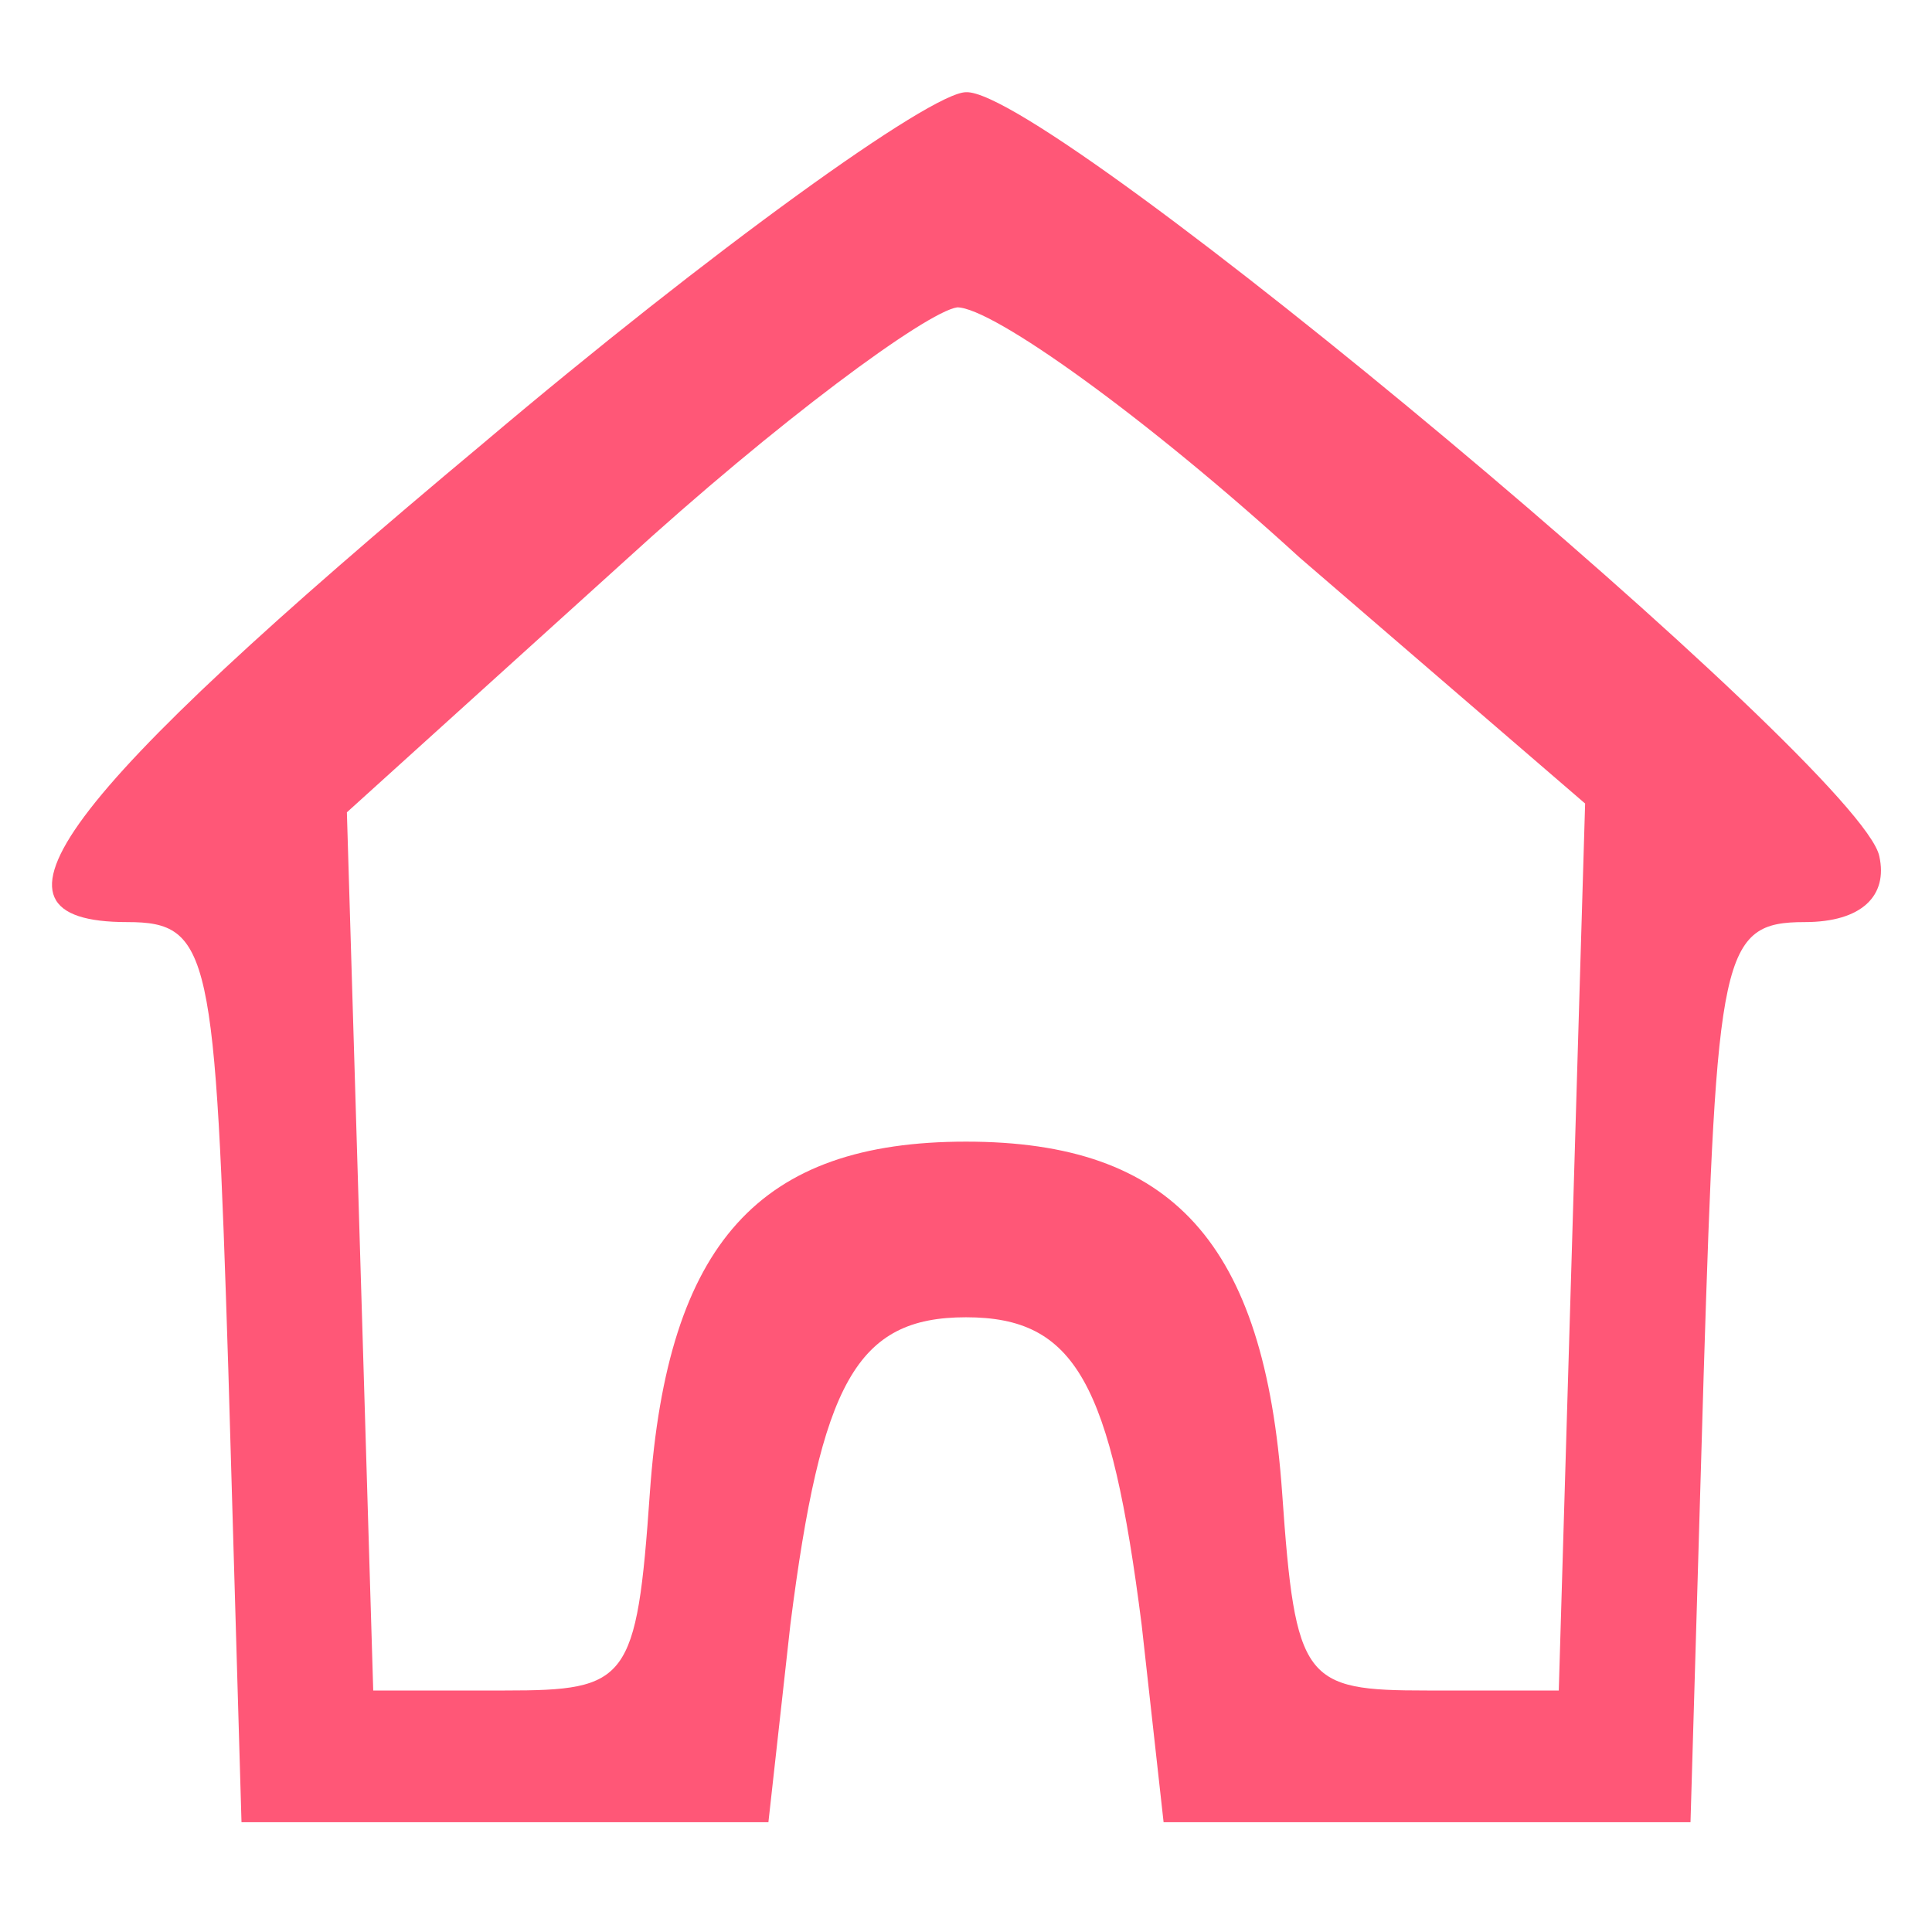
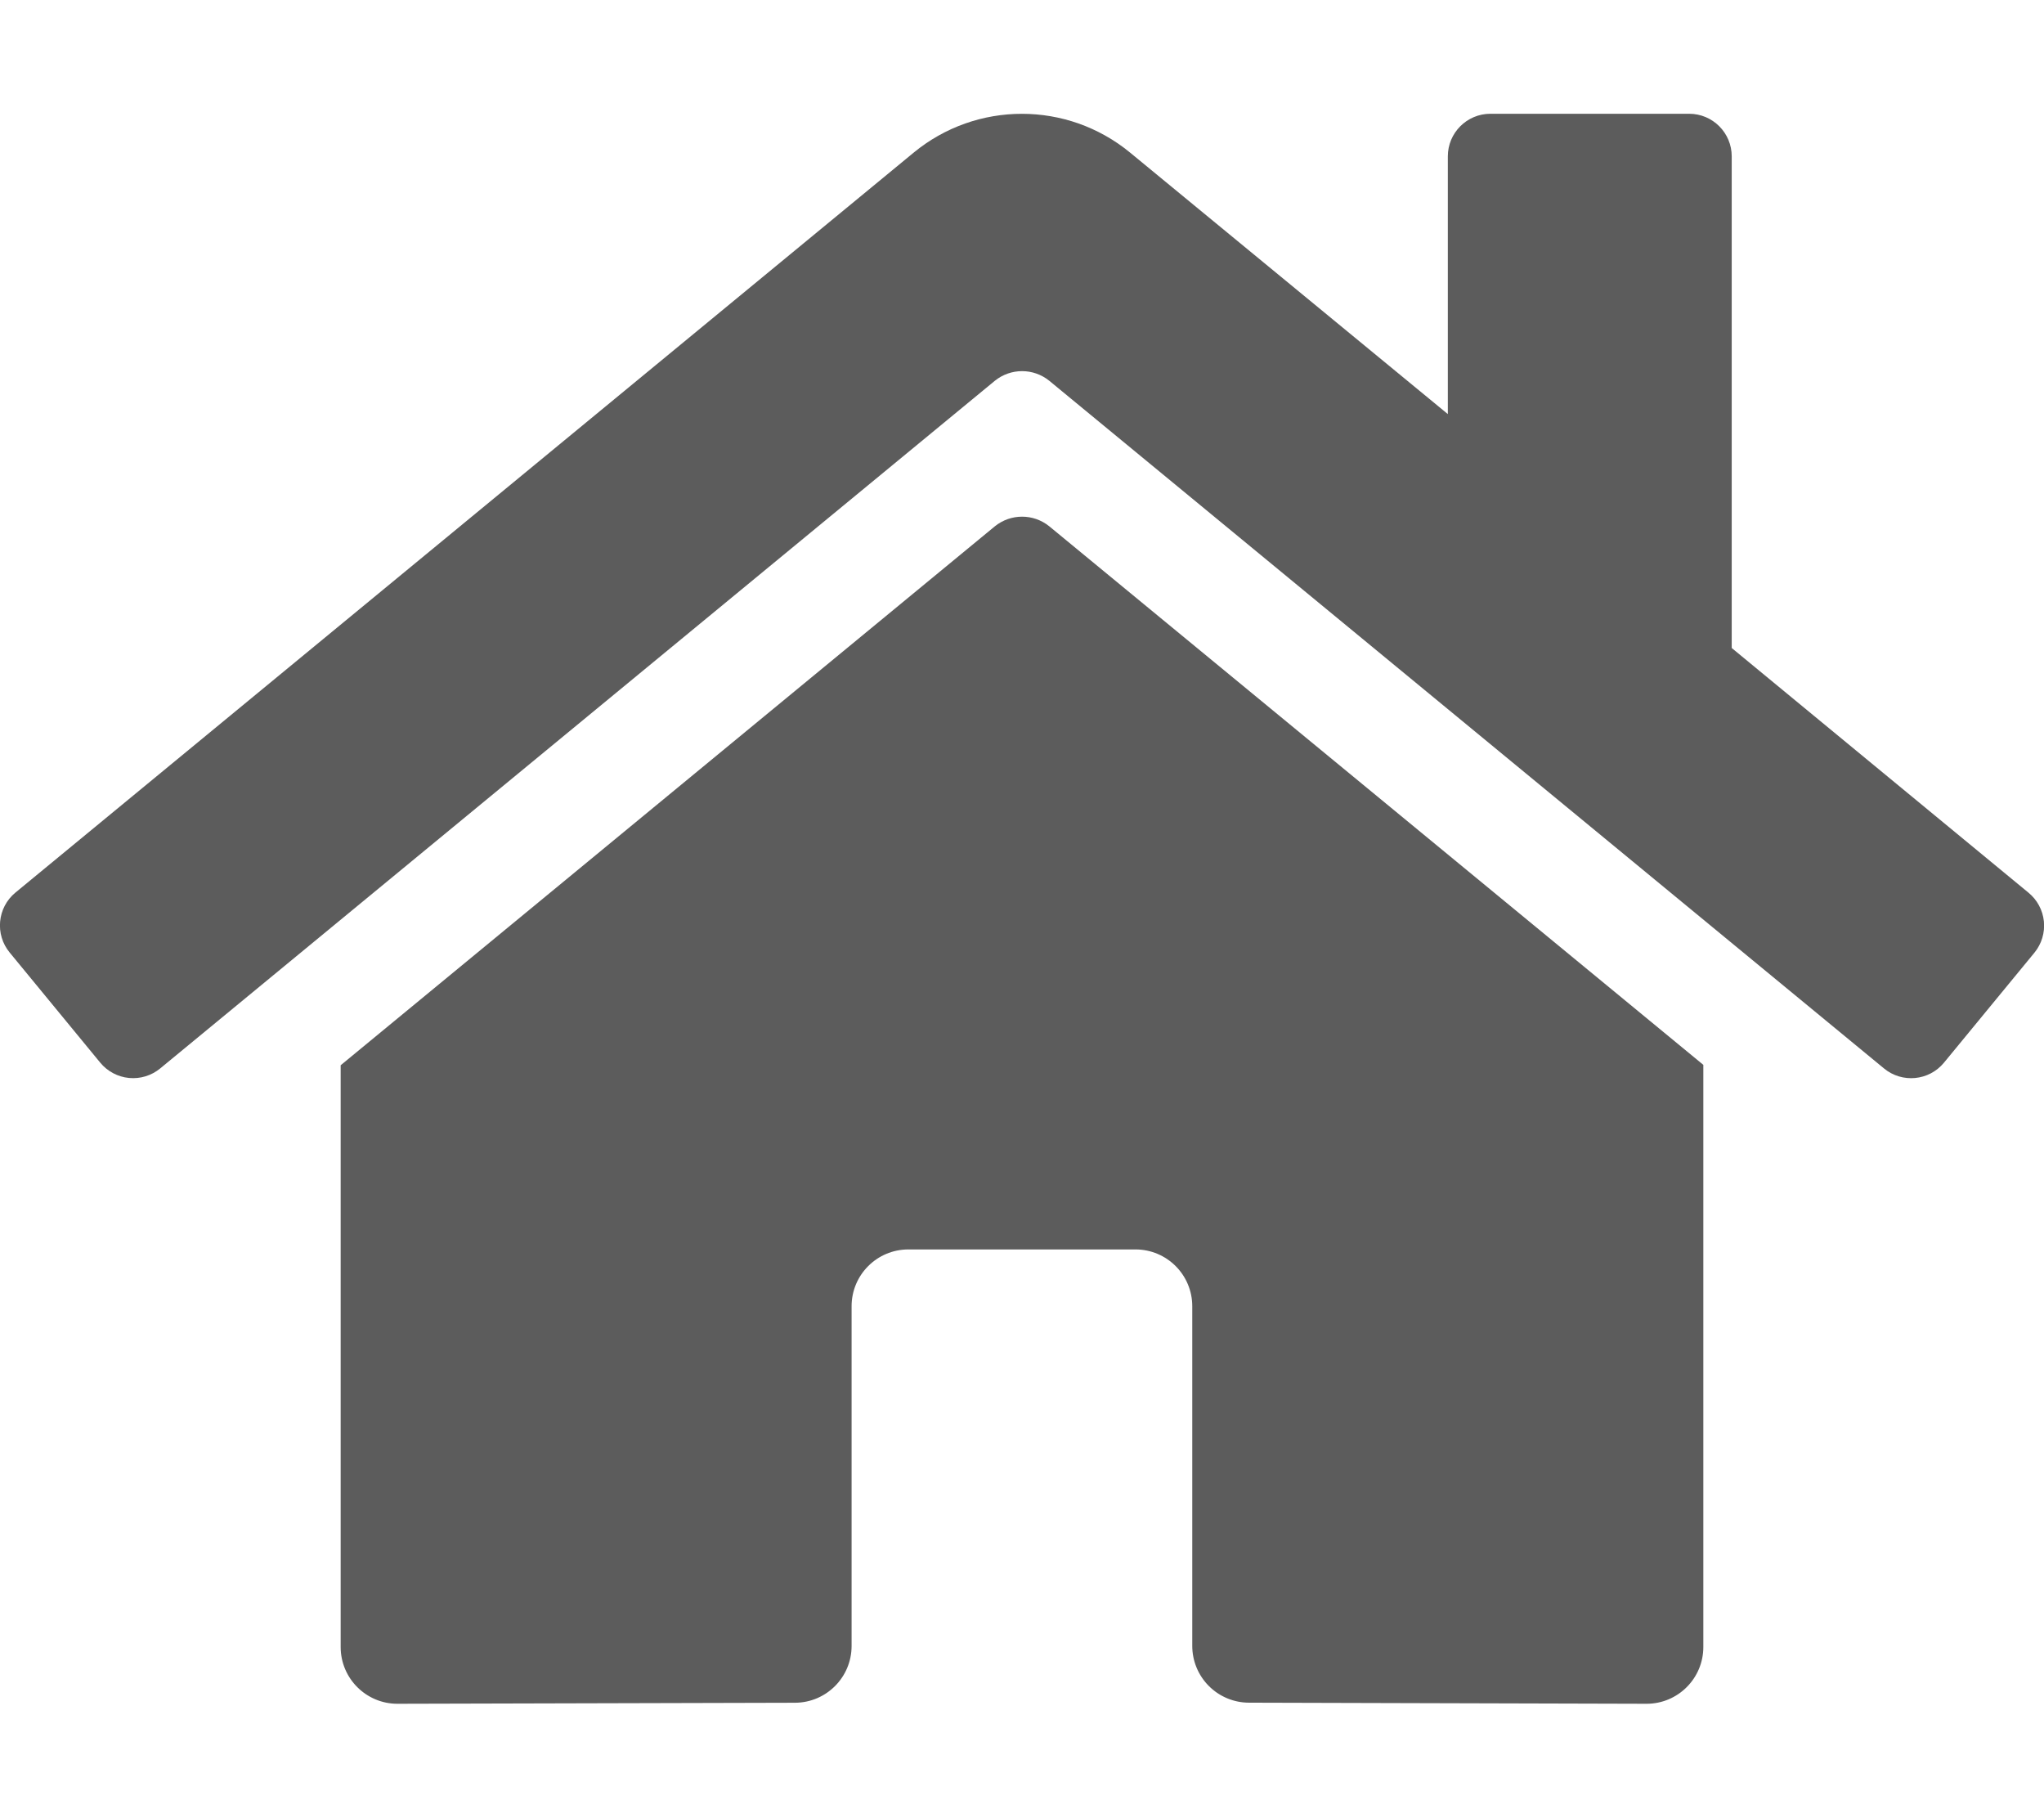
- <svg xmlns="http://www.w3.org/2000/svg" version="1.0" width="44pt" height="44pt" viewBox="0 0 44 44" preserveAspectRatio="xMidYMid meet">
-   <g transform="translate(0,44) scale(0.1,-0.1)" fill="#ff5777" stroke="none">
-     <path d="M110 339 c-97 -81 -118 -109 -81 -109 19 0 20 -7 23 -102 l3 -103 60 0 60 0 5 45 c7 55 15 70 40 70 25 0 33 -15 40 -70 l5 -45 60 0 60 0 3 102 c3 96 4 103 23 103 13 0 19 6 17 15 -4 20 -189 175 -208 174 -8 0 -58 -36 -110 -80z m186 -26 l65 -56 -3 -101 -3 -101 -30 0 c-28 0 -30 2 -33 45 -4 57 -25 80 -72 80 -47 0 -68 -23 -72 -80 -3 -43 -5 -45 -33 -45 l-30 0 -3 100 -3 100 63 57 c35 32 69 57 76 58 8 0 43 -25 78 -57z" />
-   </g>
+ <svg xmlns="http://www.w3.org/2000/svg" color="#5c5c5c" aria-hidden="true" focusable="false" data-prefix="fas" data-icon="home" class="svg-inline--fa fa-home fa-w-18" role="img" viewBox="0 0 576 512">
+   <path fill="currentColor" d="M280.37 148.26L96 300.11V464a16 16 0 0 0 16 16l112.06-.29a16 16 0 0 0 15.92-16V368a16 16 0 0 1 16-16h64a16 16 0 0 1 16 16v95.64a16 16 0 0 0 16 16.05L464 480a16 16 0 0 0 16-16V300L295.67 148.26a12.19 12.19 0 0 0-15.3 0zM571.6 251.47L488 182.56V44.05a12 12 0 0 0-12-12h-56a12 12 0 0 0-12 12v72.61L318.47 43a48 48 0 0 0-61 0L4.34 251.47a12 12 0 0 0-1.6 16.9l25.5 31A12 12 0 0 0 45.15 301l235.22-193.74a12.19 12.19 0 0 1 15.3 0L530.9 301a12 12 0 0 0 16.9-1.6l25.5-31a12 12 0 0 0-1.7-16.93z" />
</svg>
